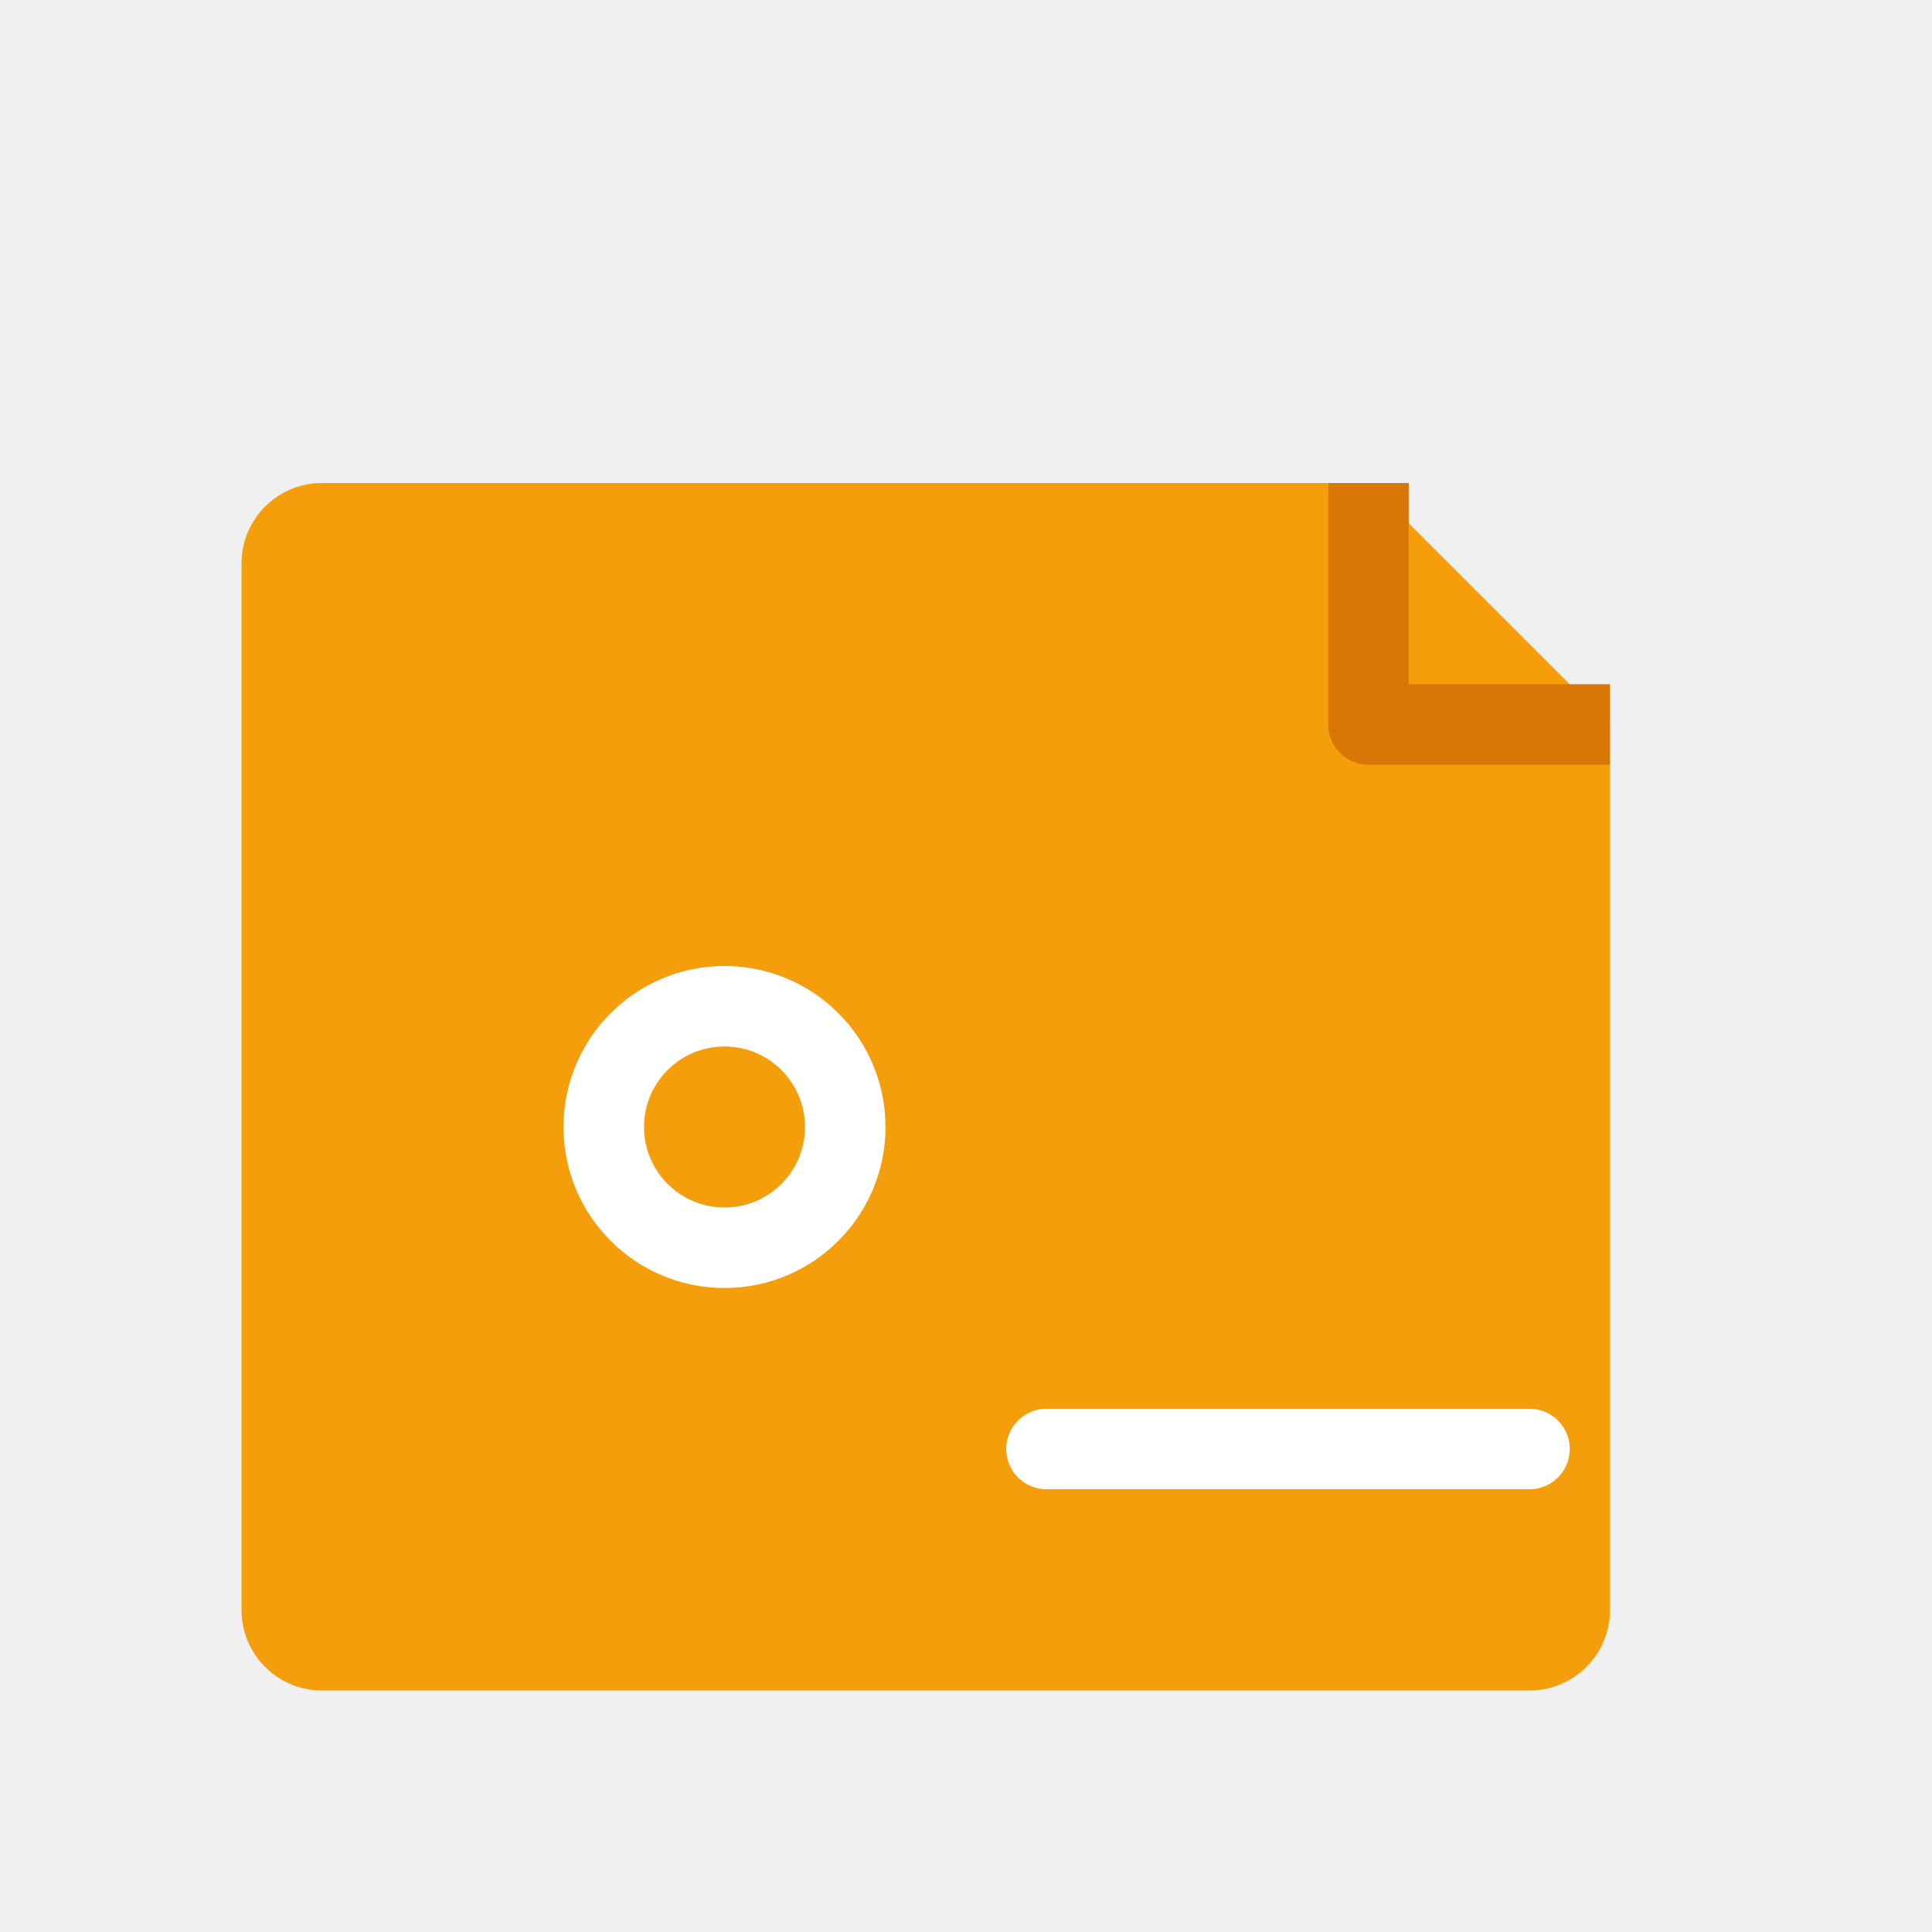
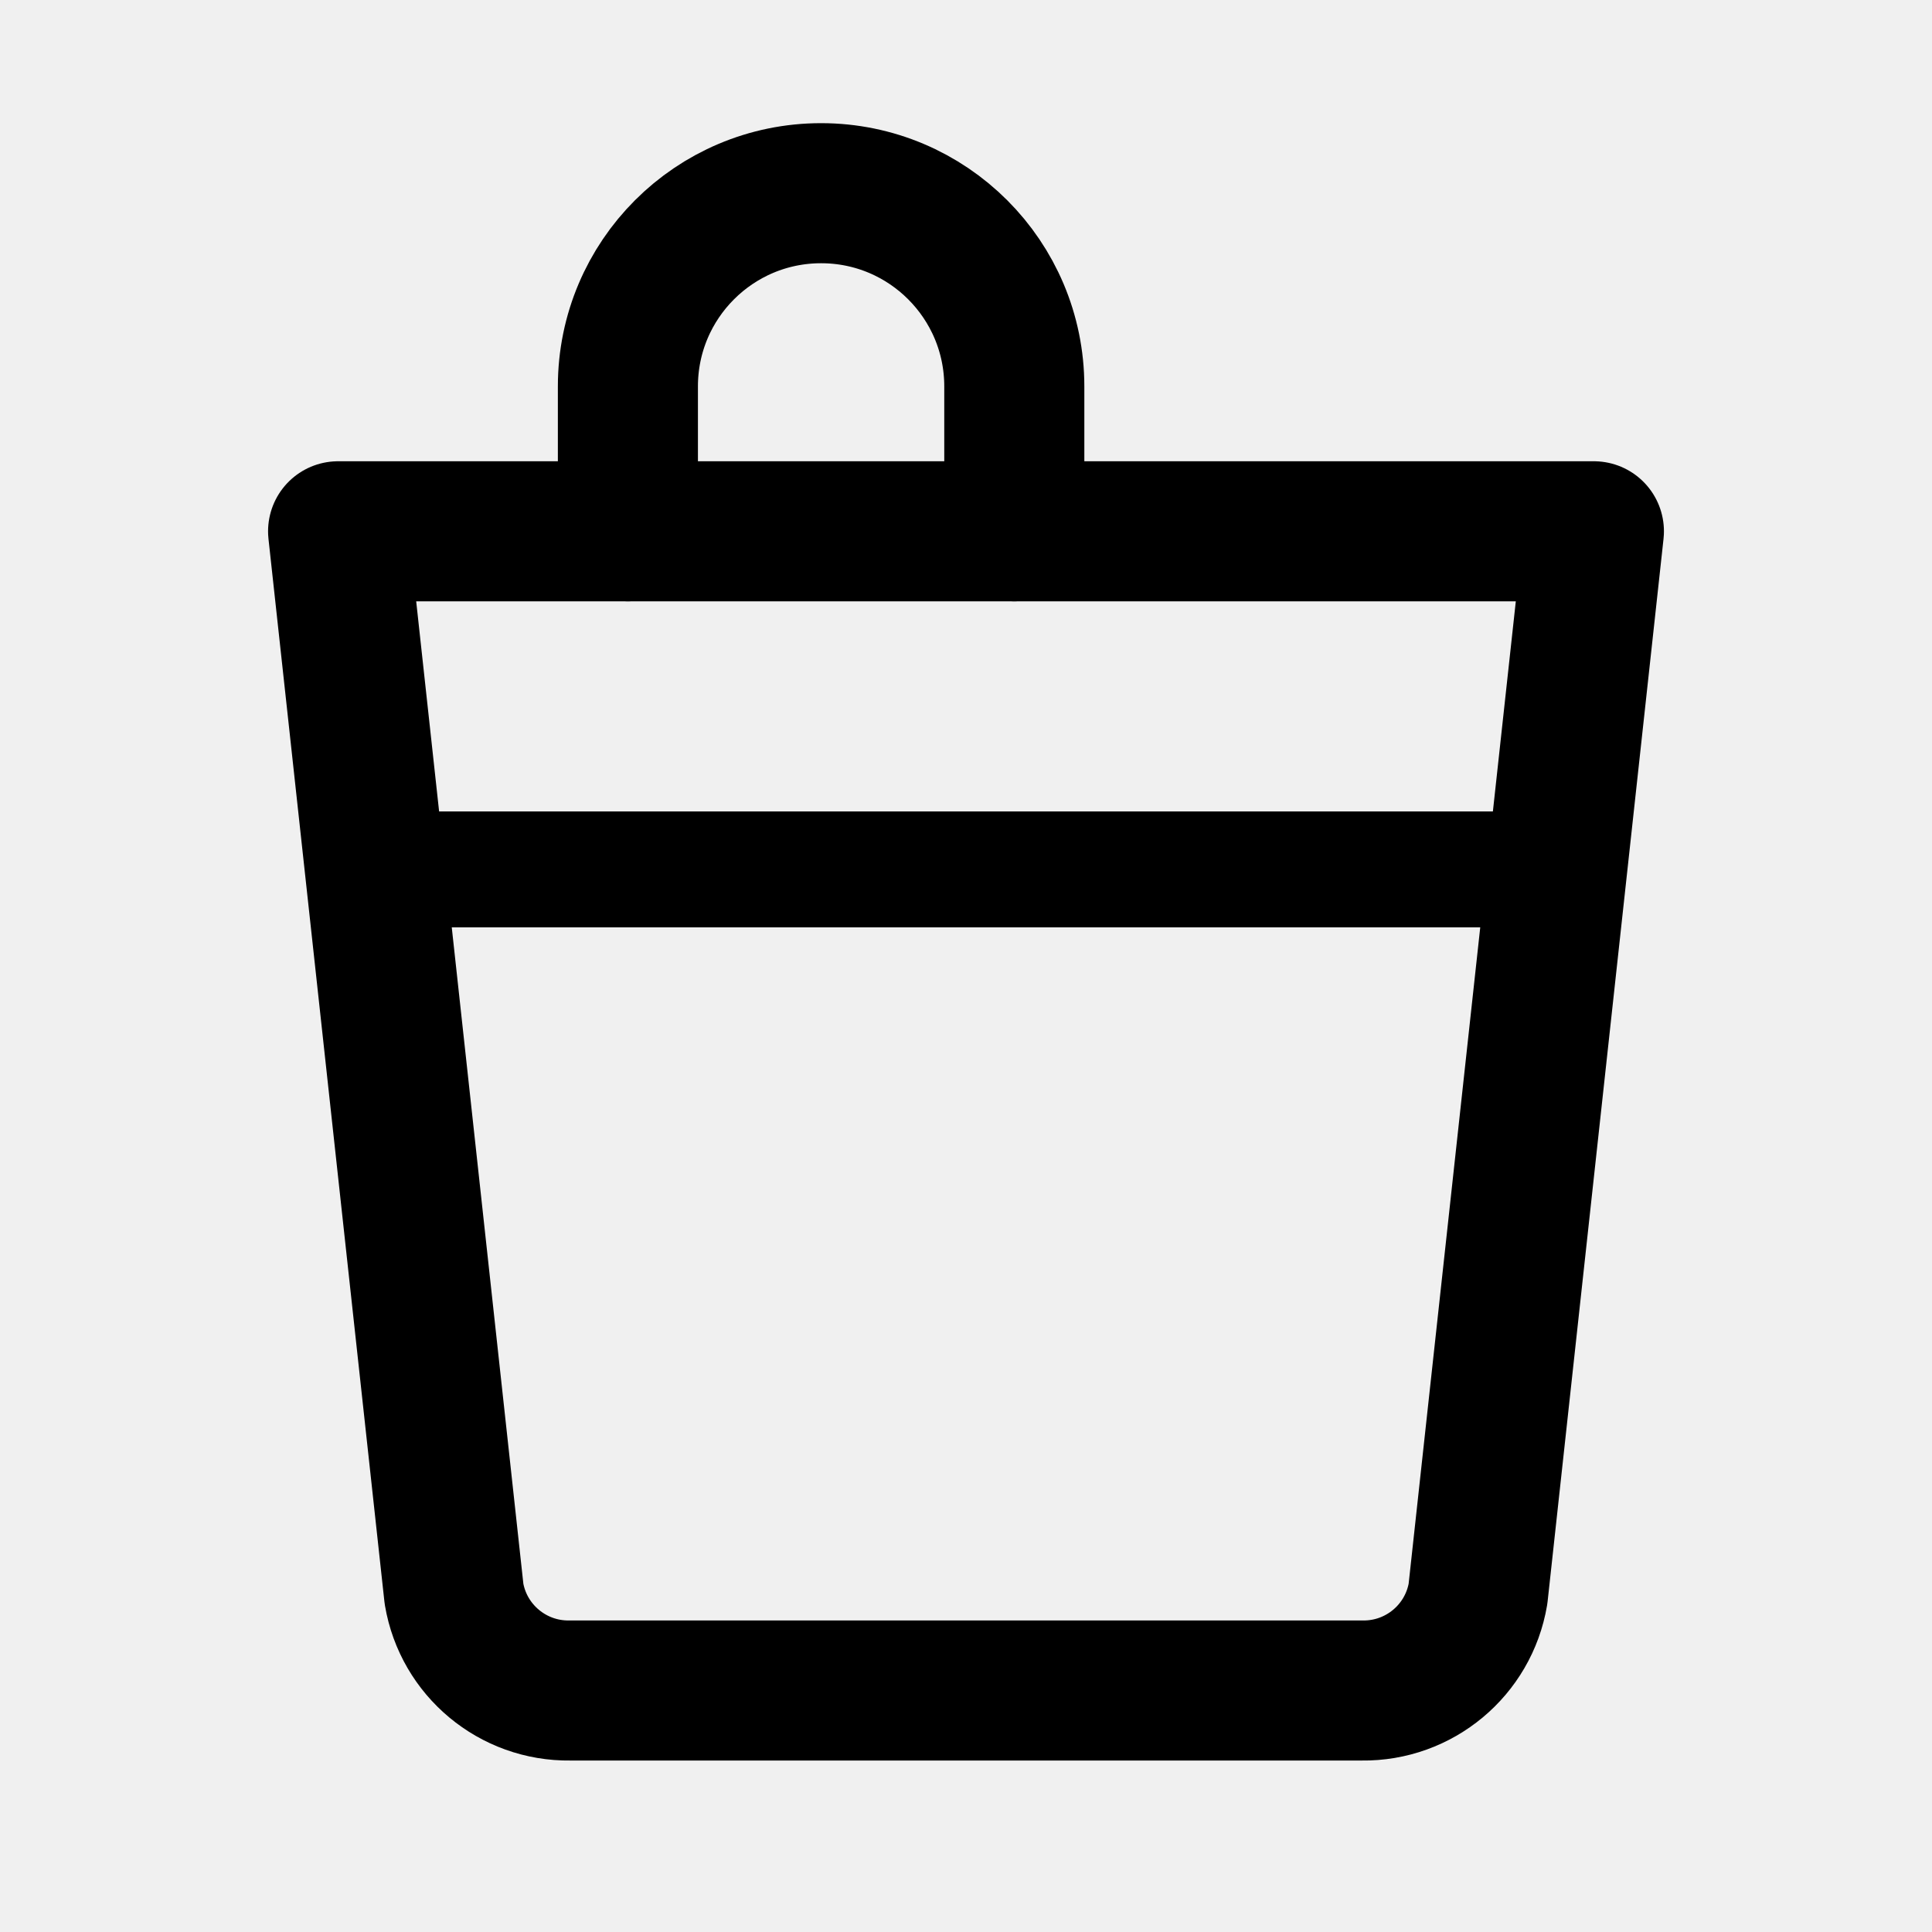
- <svg xmlns="http://www.w3.org/2000/svg" viewBox="0 0 48 48" fill="none">
-   <path d="M8 12h26l6 6v22a2 2 0 0 1-2 2H8a2 2 0 0 1-2-2V14a2 2 0 0 1 2-2Z" fill="#f59e0b" />
-   <path d="M34 12v6h6" stroke="#d97706" stroke-width="2" stroke-linejoin="round" />
-   <circle cx="18" cy="28" r="3" stroke="#fff" stroke-width="2" />
-   <path d="M26 36h12" stroke="#fff" stroke-width="2" stroke-linecap="round" />
+ <svg xmlns="http://www.w3.org/2000/svg" viewBox="0 0 20 20" fill="none">
+   <path d="M3.5 5.5h13l-1.2 11a1.2 1.2 0 0 1-1.2 1H5.9a1.2 1.2 0 0 1-1.2-1L3.5 5.5Z" stroke="#000" stroke-width="1.45" stroke-linejoin="round" />
+   <path d="M6.5 5.5V4a2 2 0 0 1 4 0v1.5" stroke="#000" stroke-width="1.45" stroke-linecap="round" stroke-linejoin="round" />
+   <path d="M4 9h12" stroke="#000" stroke-width="1.2" stroke-linecap="round" />
</svg>
